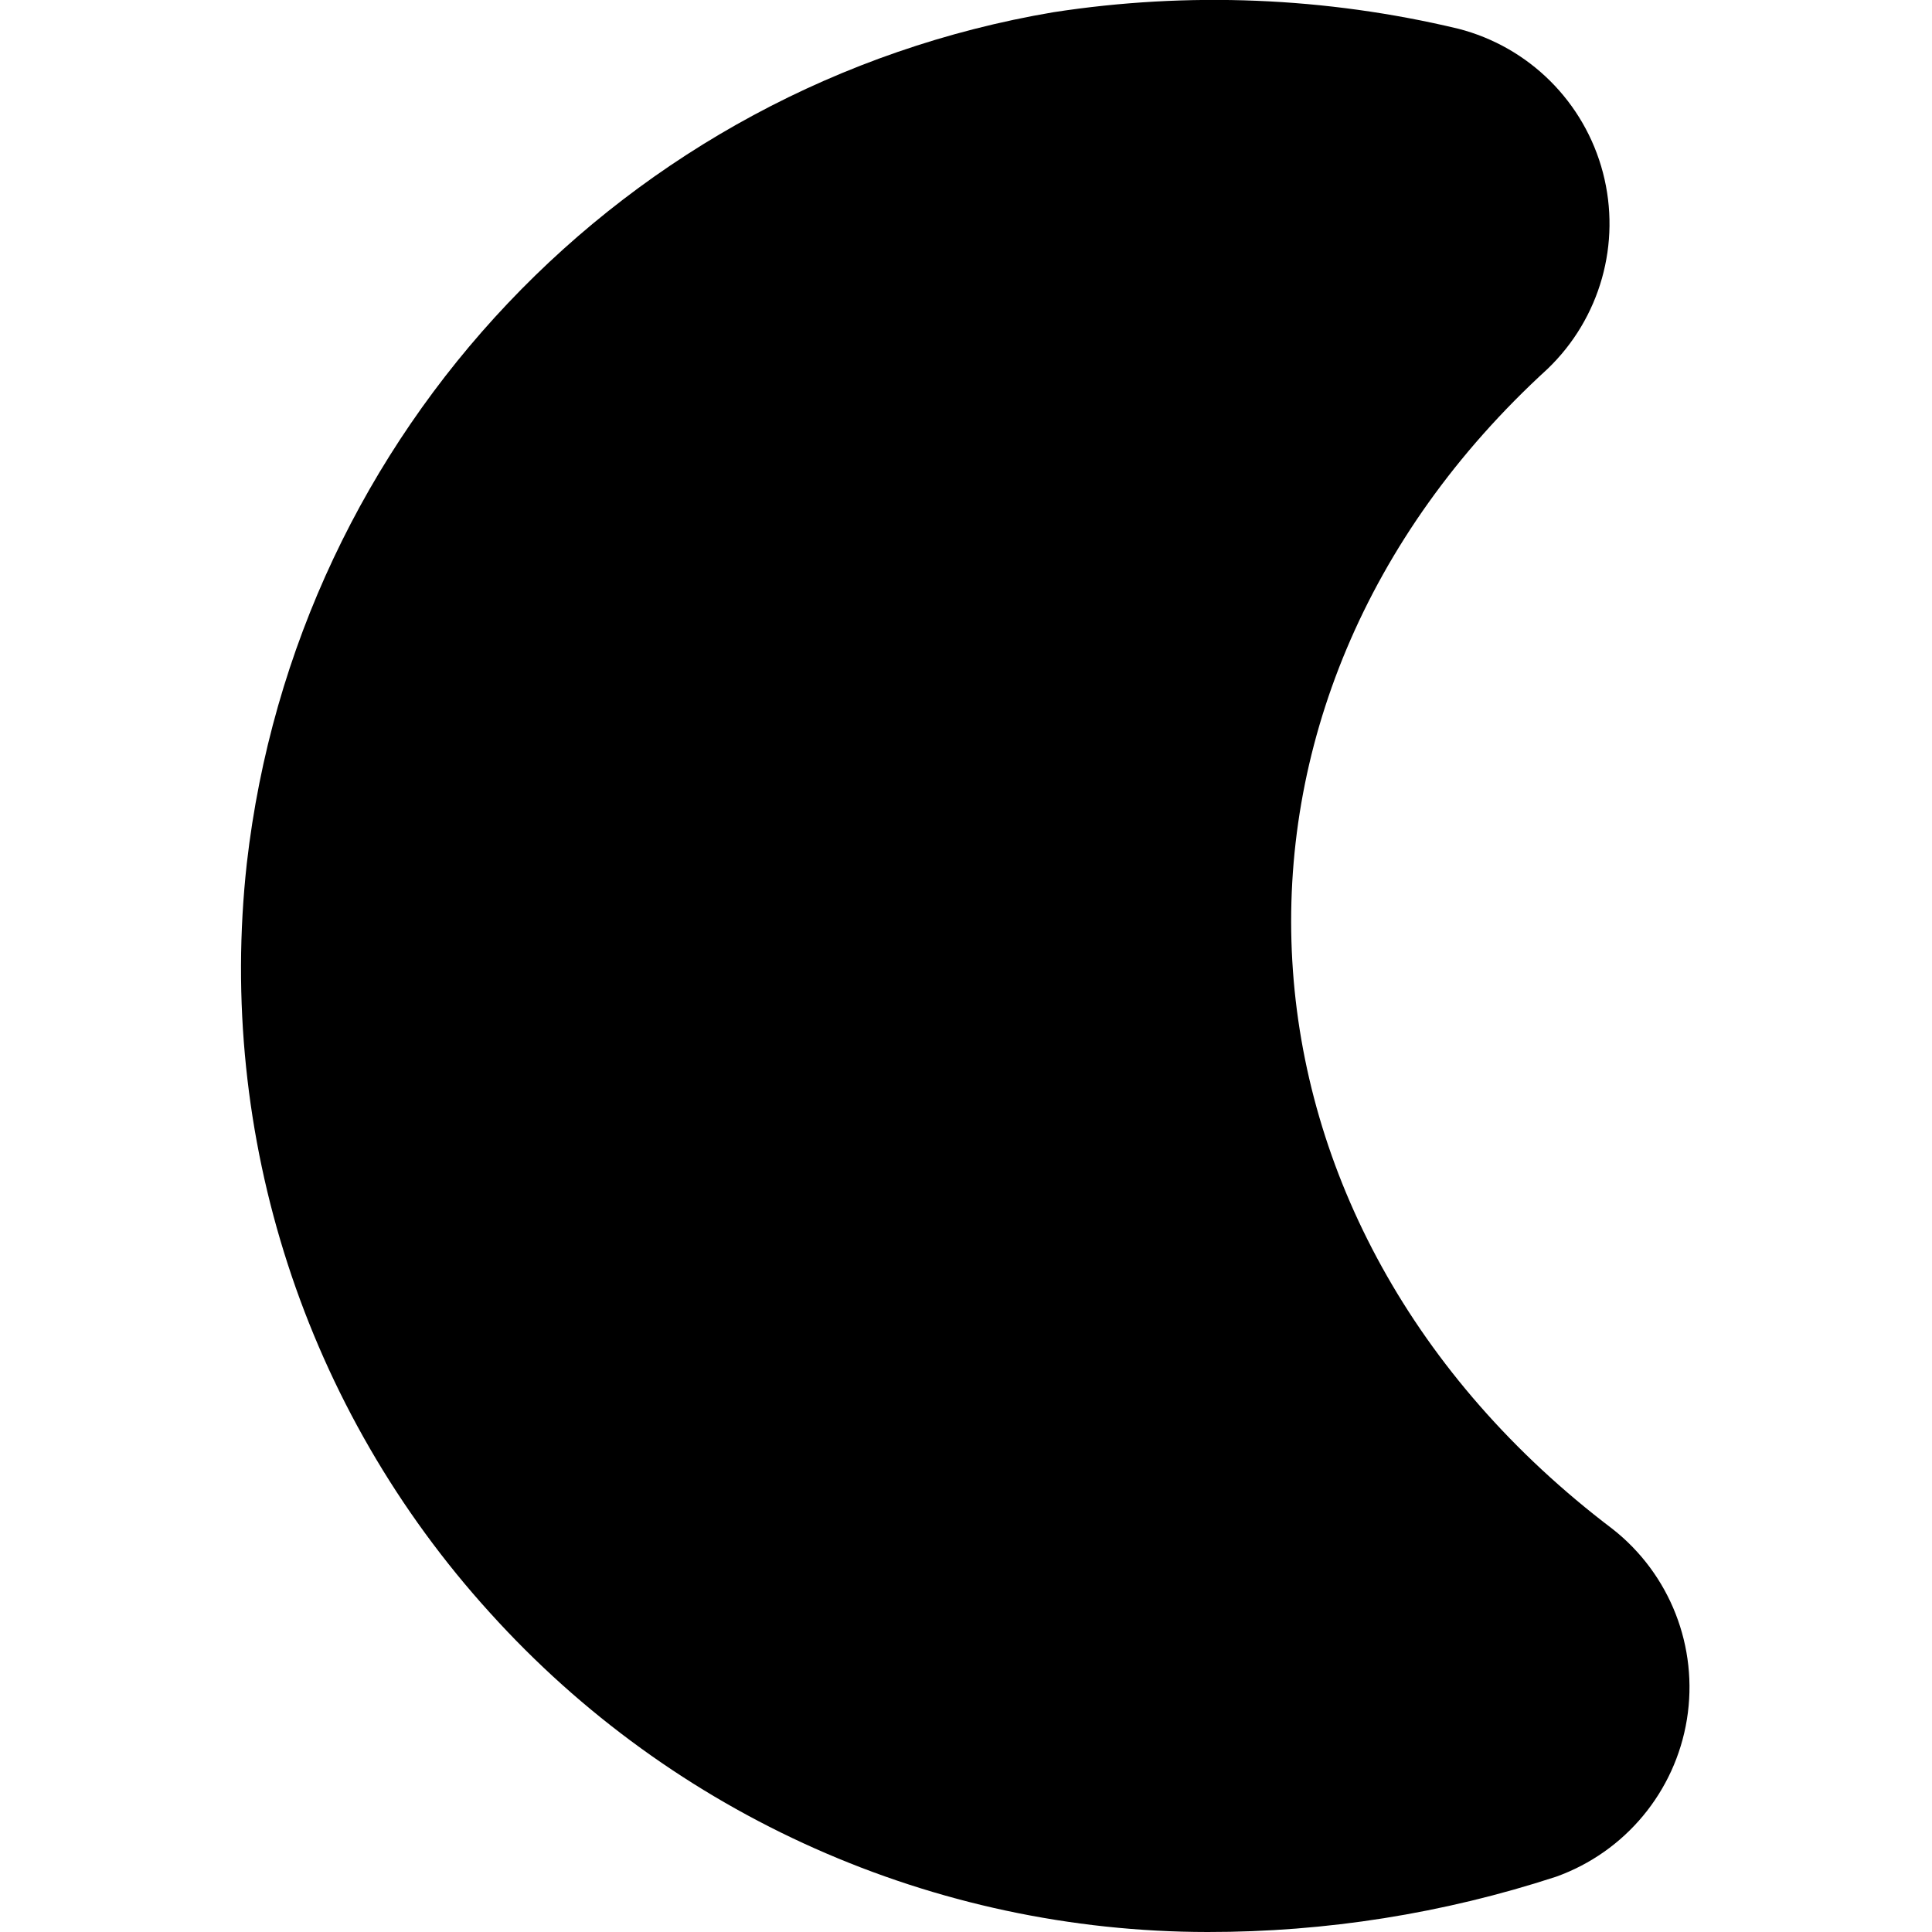
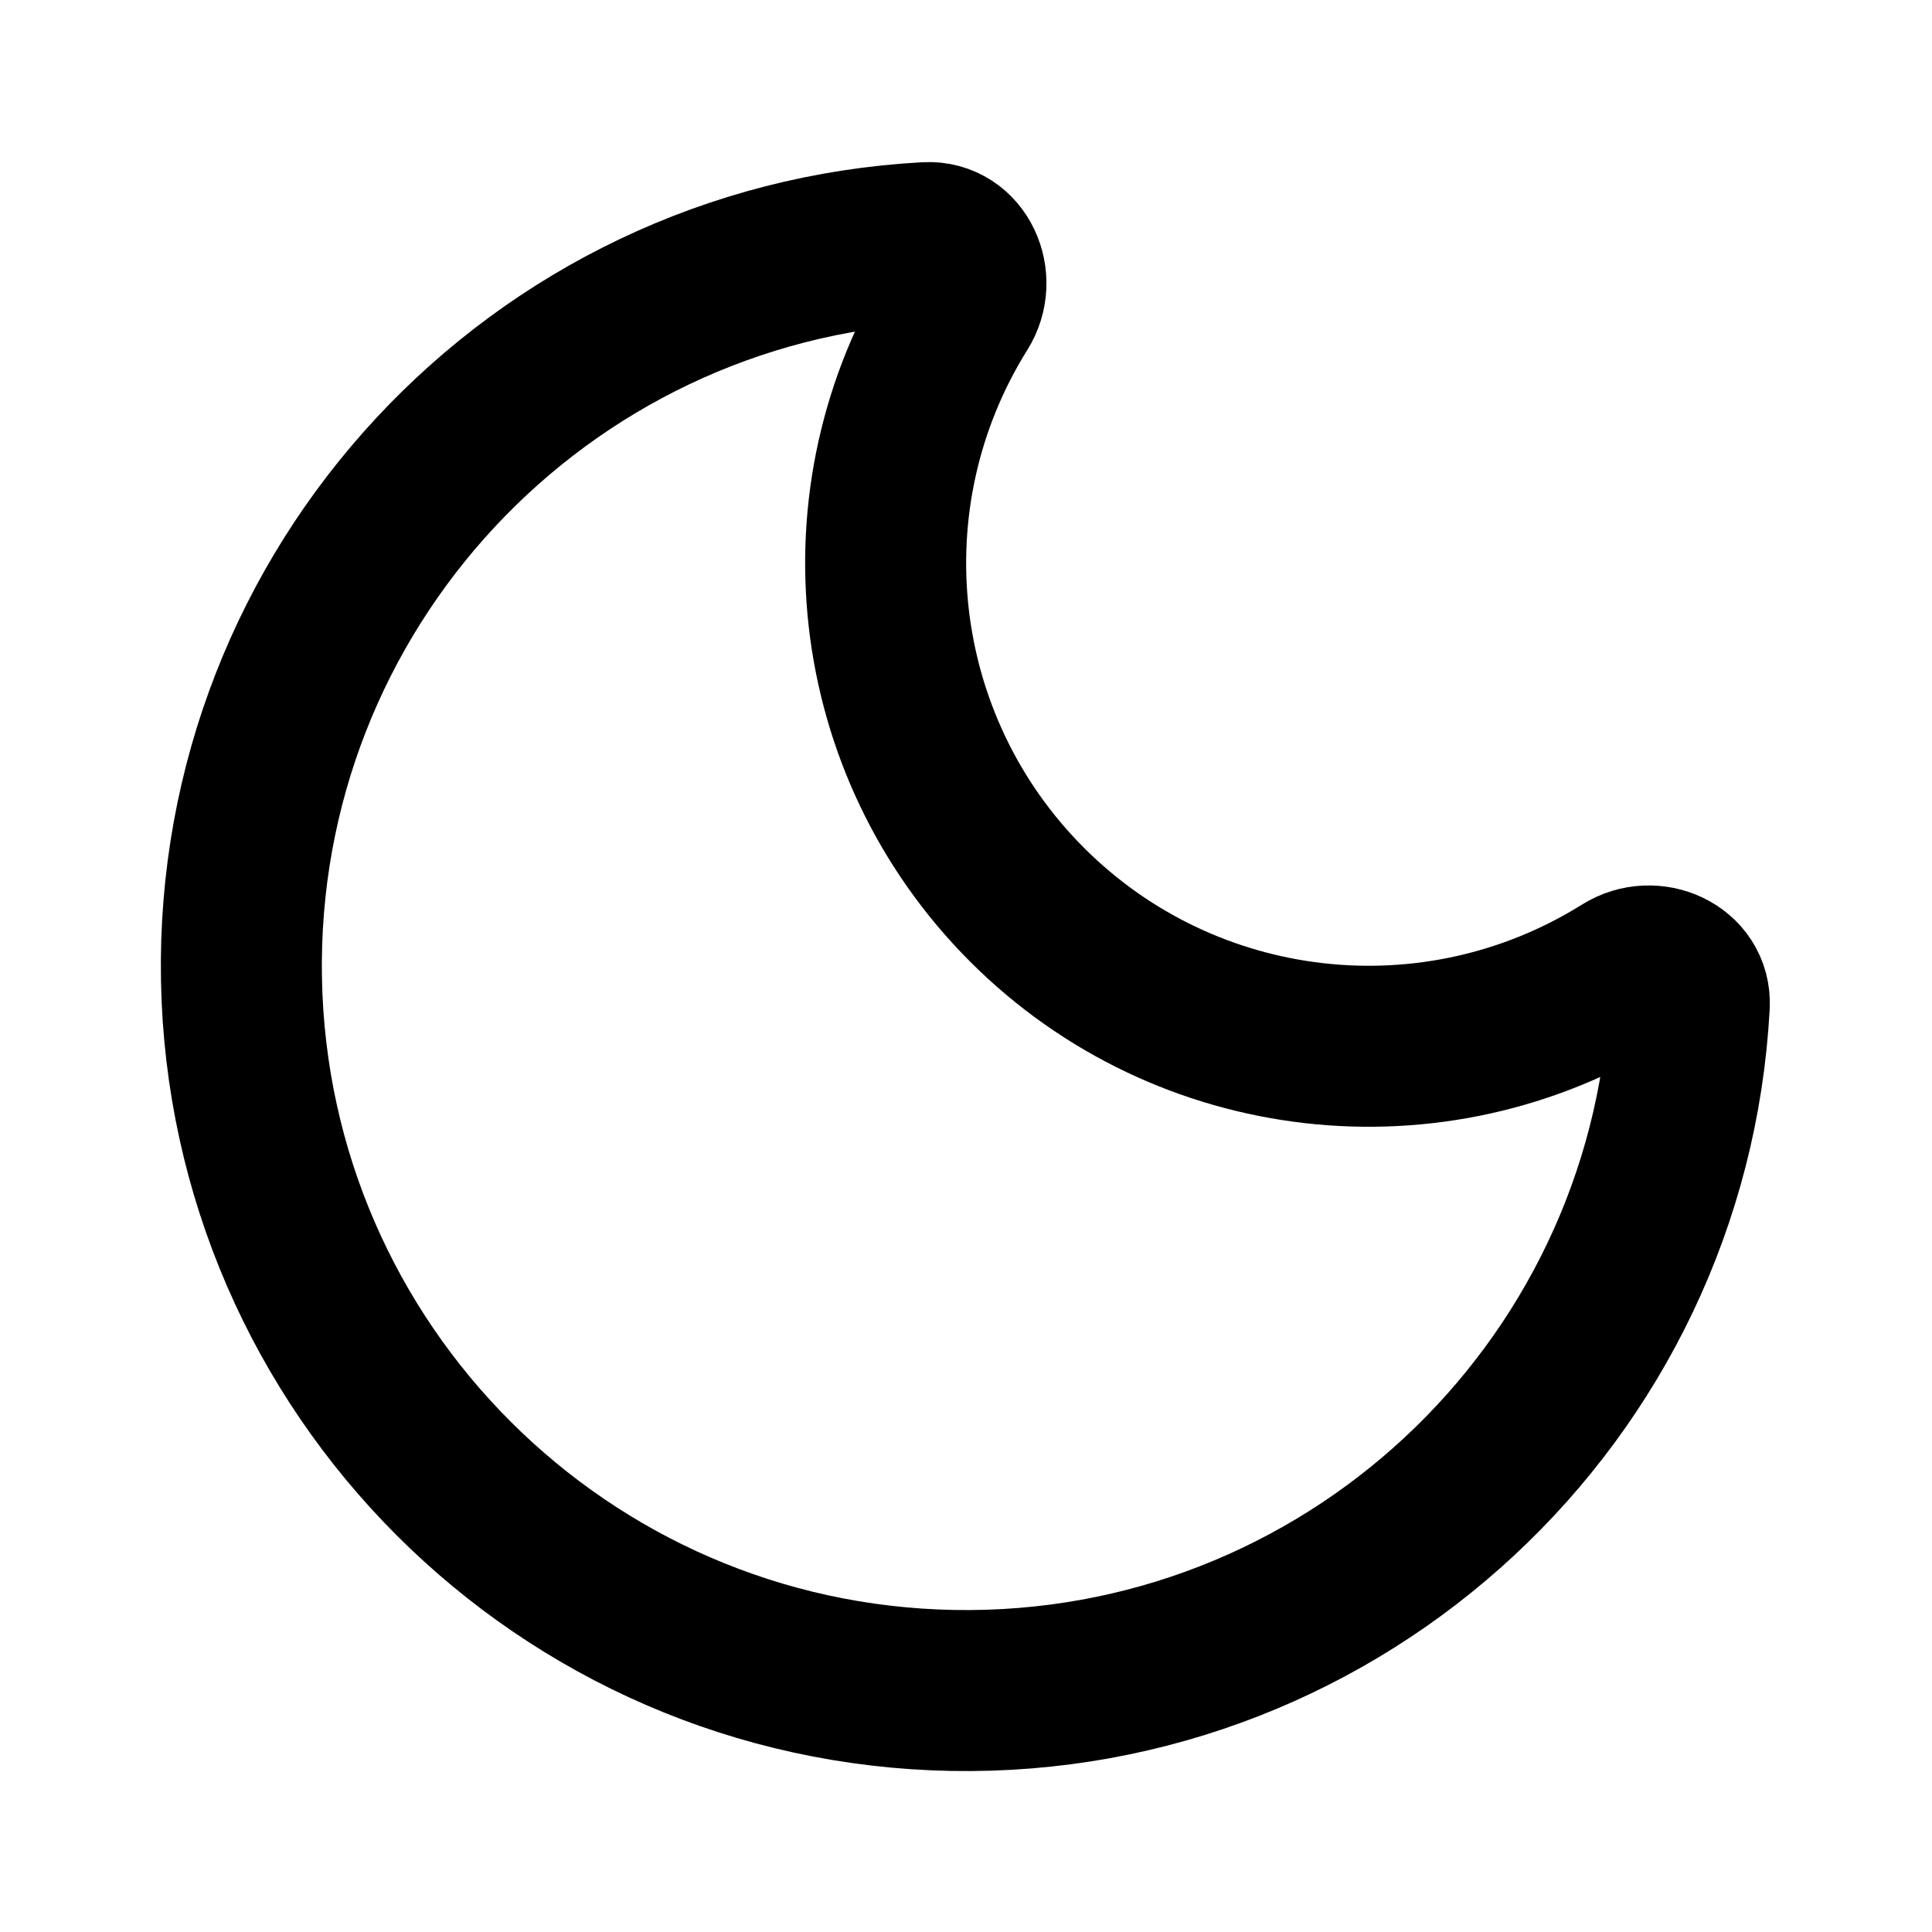
- <svg xmlns="http://www.w3.org/2000/svg" id="Layer_1" data-name="Layer 1" viewBox="0 0 24 24" width="512" height="512">
-   <path d="M15,24a12.021,12.021,0,0,1-8.914-3.966,11.9,11.9,0,0,1-3.02-9.309A12.122,12.122,0,0,1,13.085.152a13.061,13.061,0,0,1,5.031.205,2.5,2.5,0,0,1,1.108,4.226c-4.56,4.166-4.164,10.644.807,14.41a2.5,2.5,0,0,1-.7,4.32A13.894,13.894,0,0,1,15,24Z" />
+ <svg xmlns="http://www.w3.org/2000/svg" viewBox="0 0 24 24">
+   <path fill="none" stroke="currentColor" stroke-linecap="round" stroke-linejoin="round" stroke-width="2" d="M20.985 12.486a9 9 0 1 1-9.473-9.472c.405-.022.617.46.402.803a6 6 0 0 0 8.268 8.268c.344-.215.825-.004.803.401" />
</svg>
